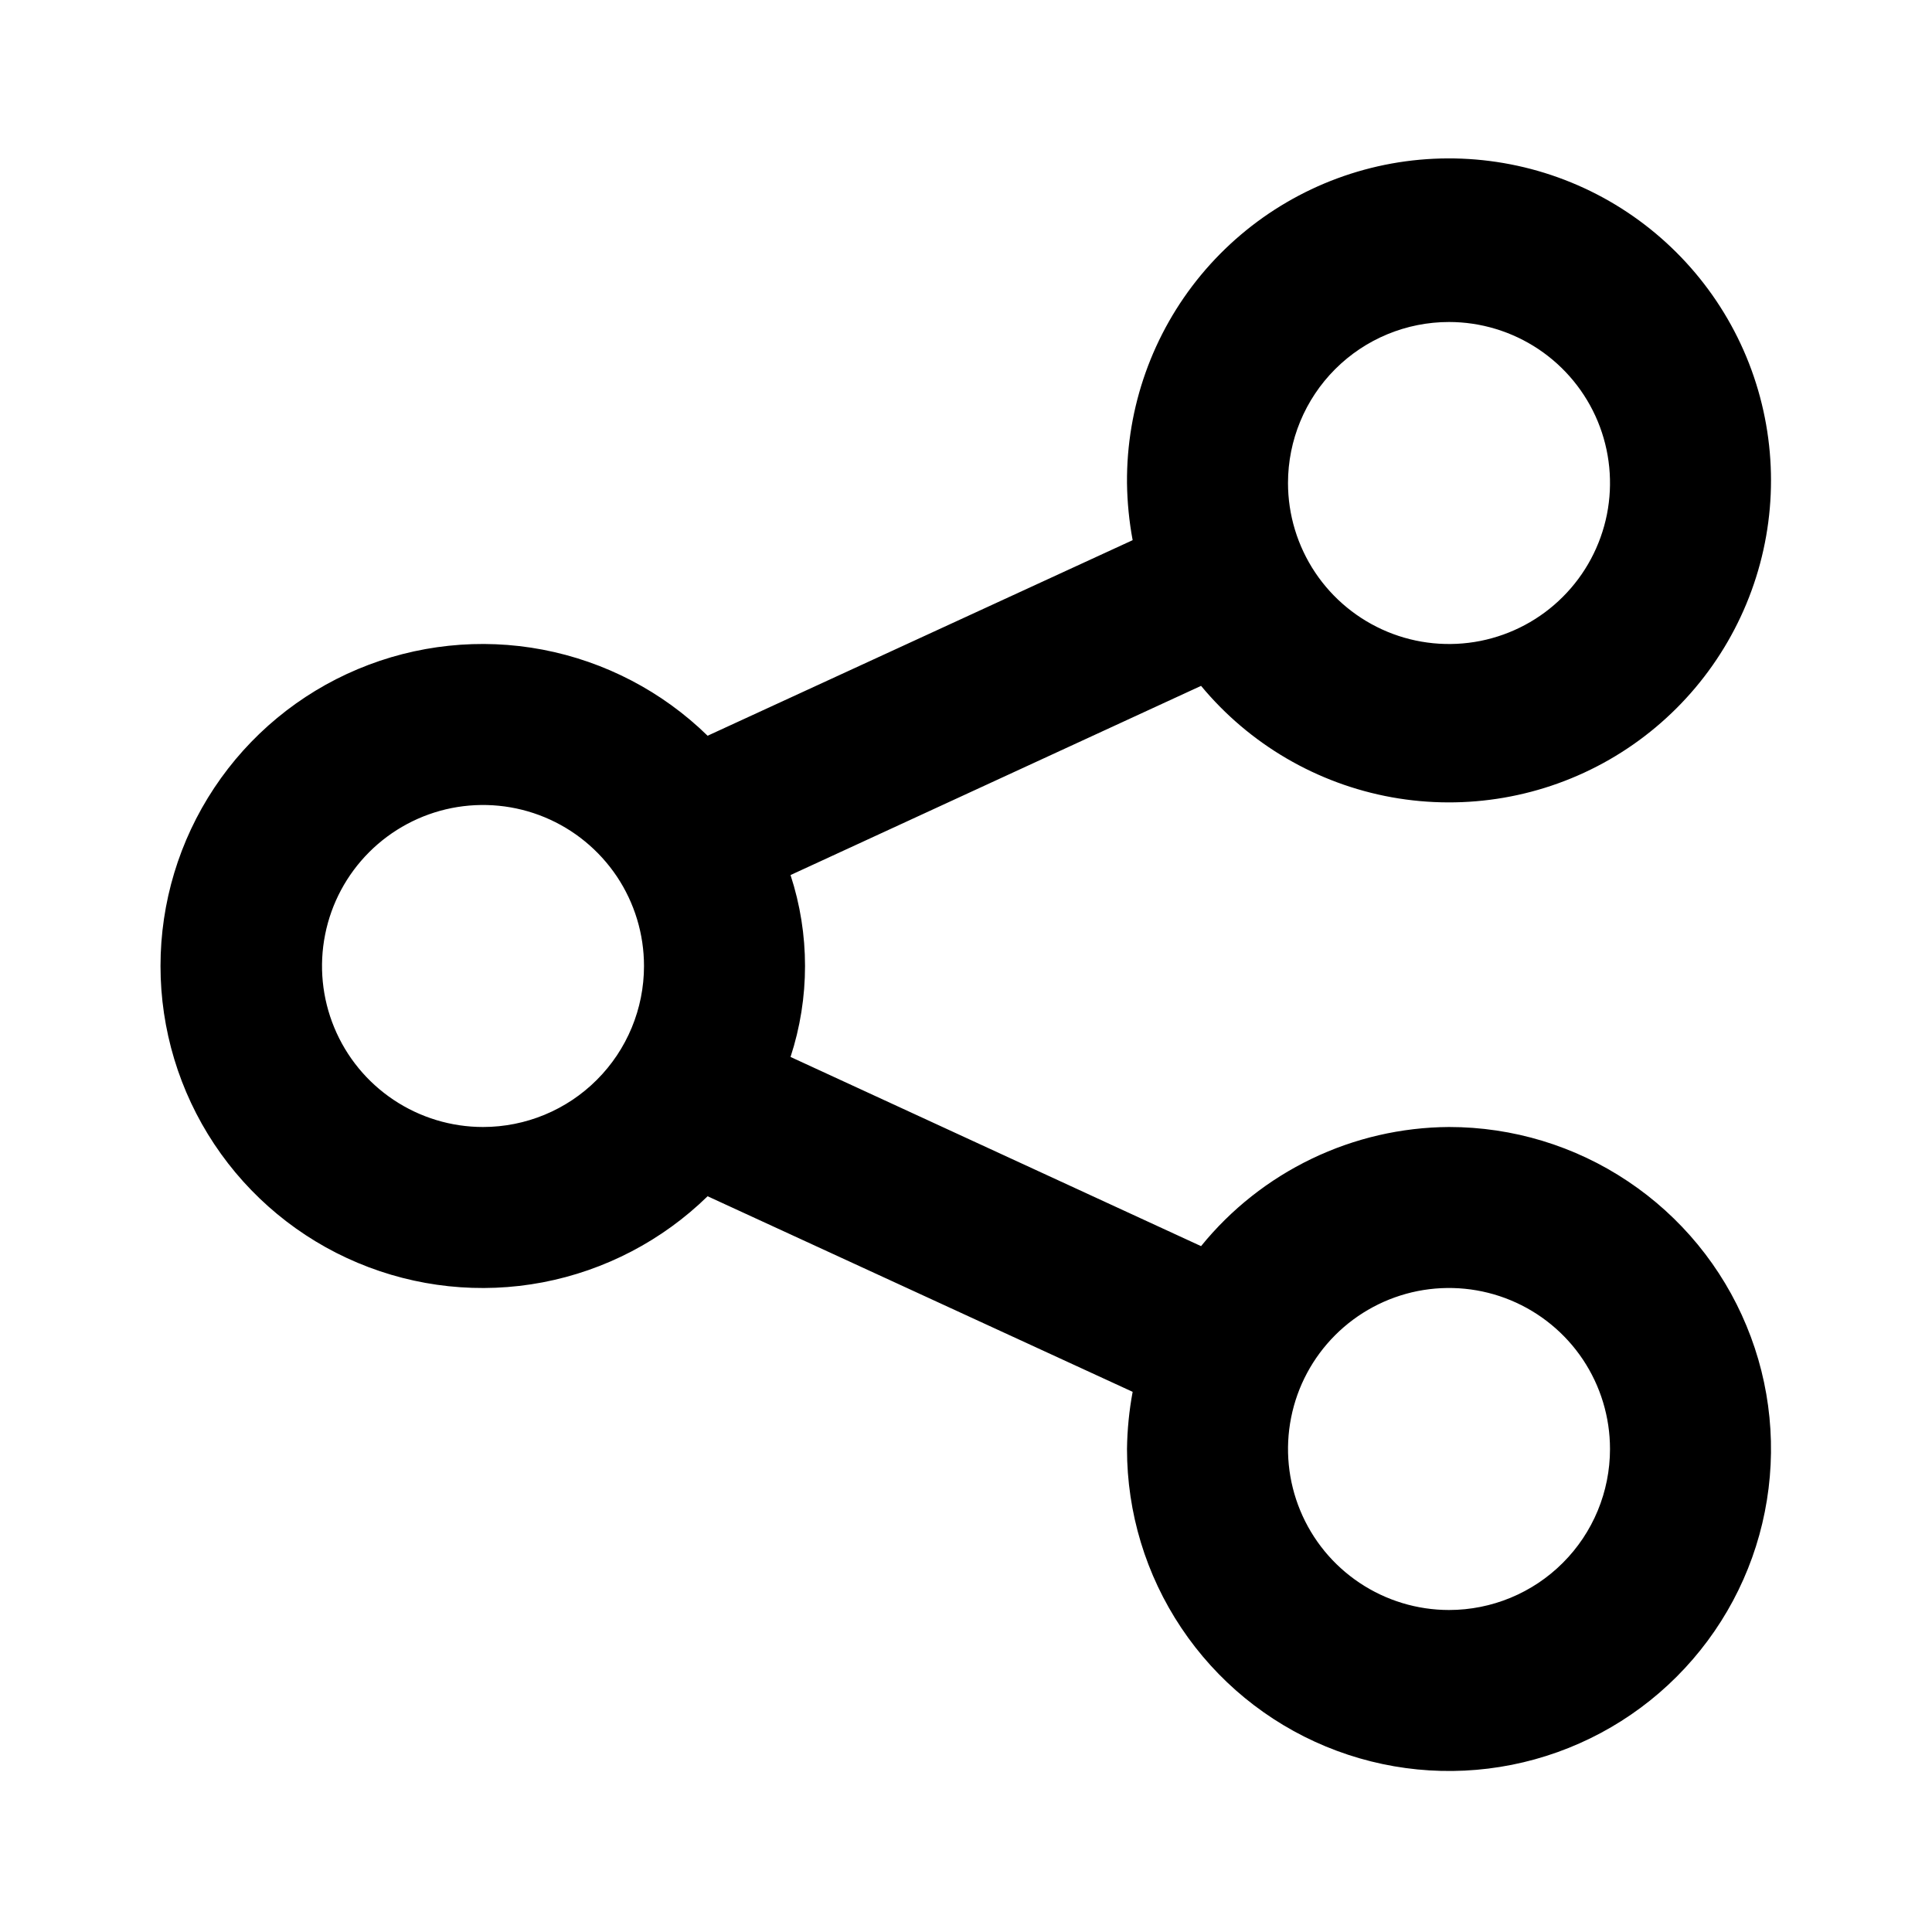
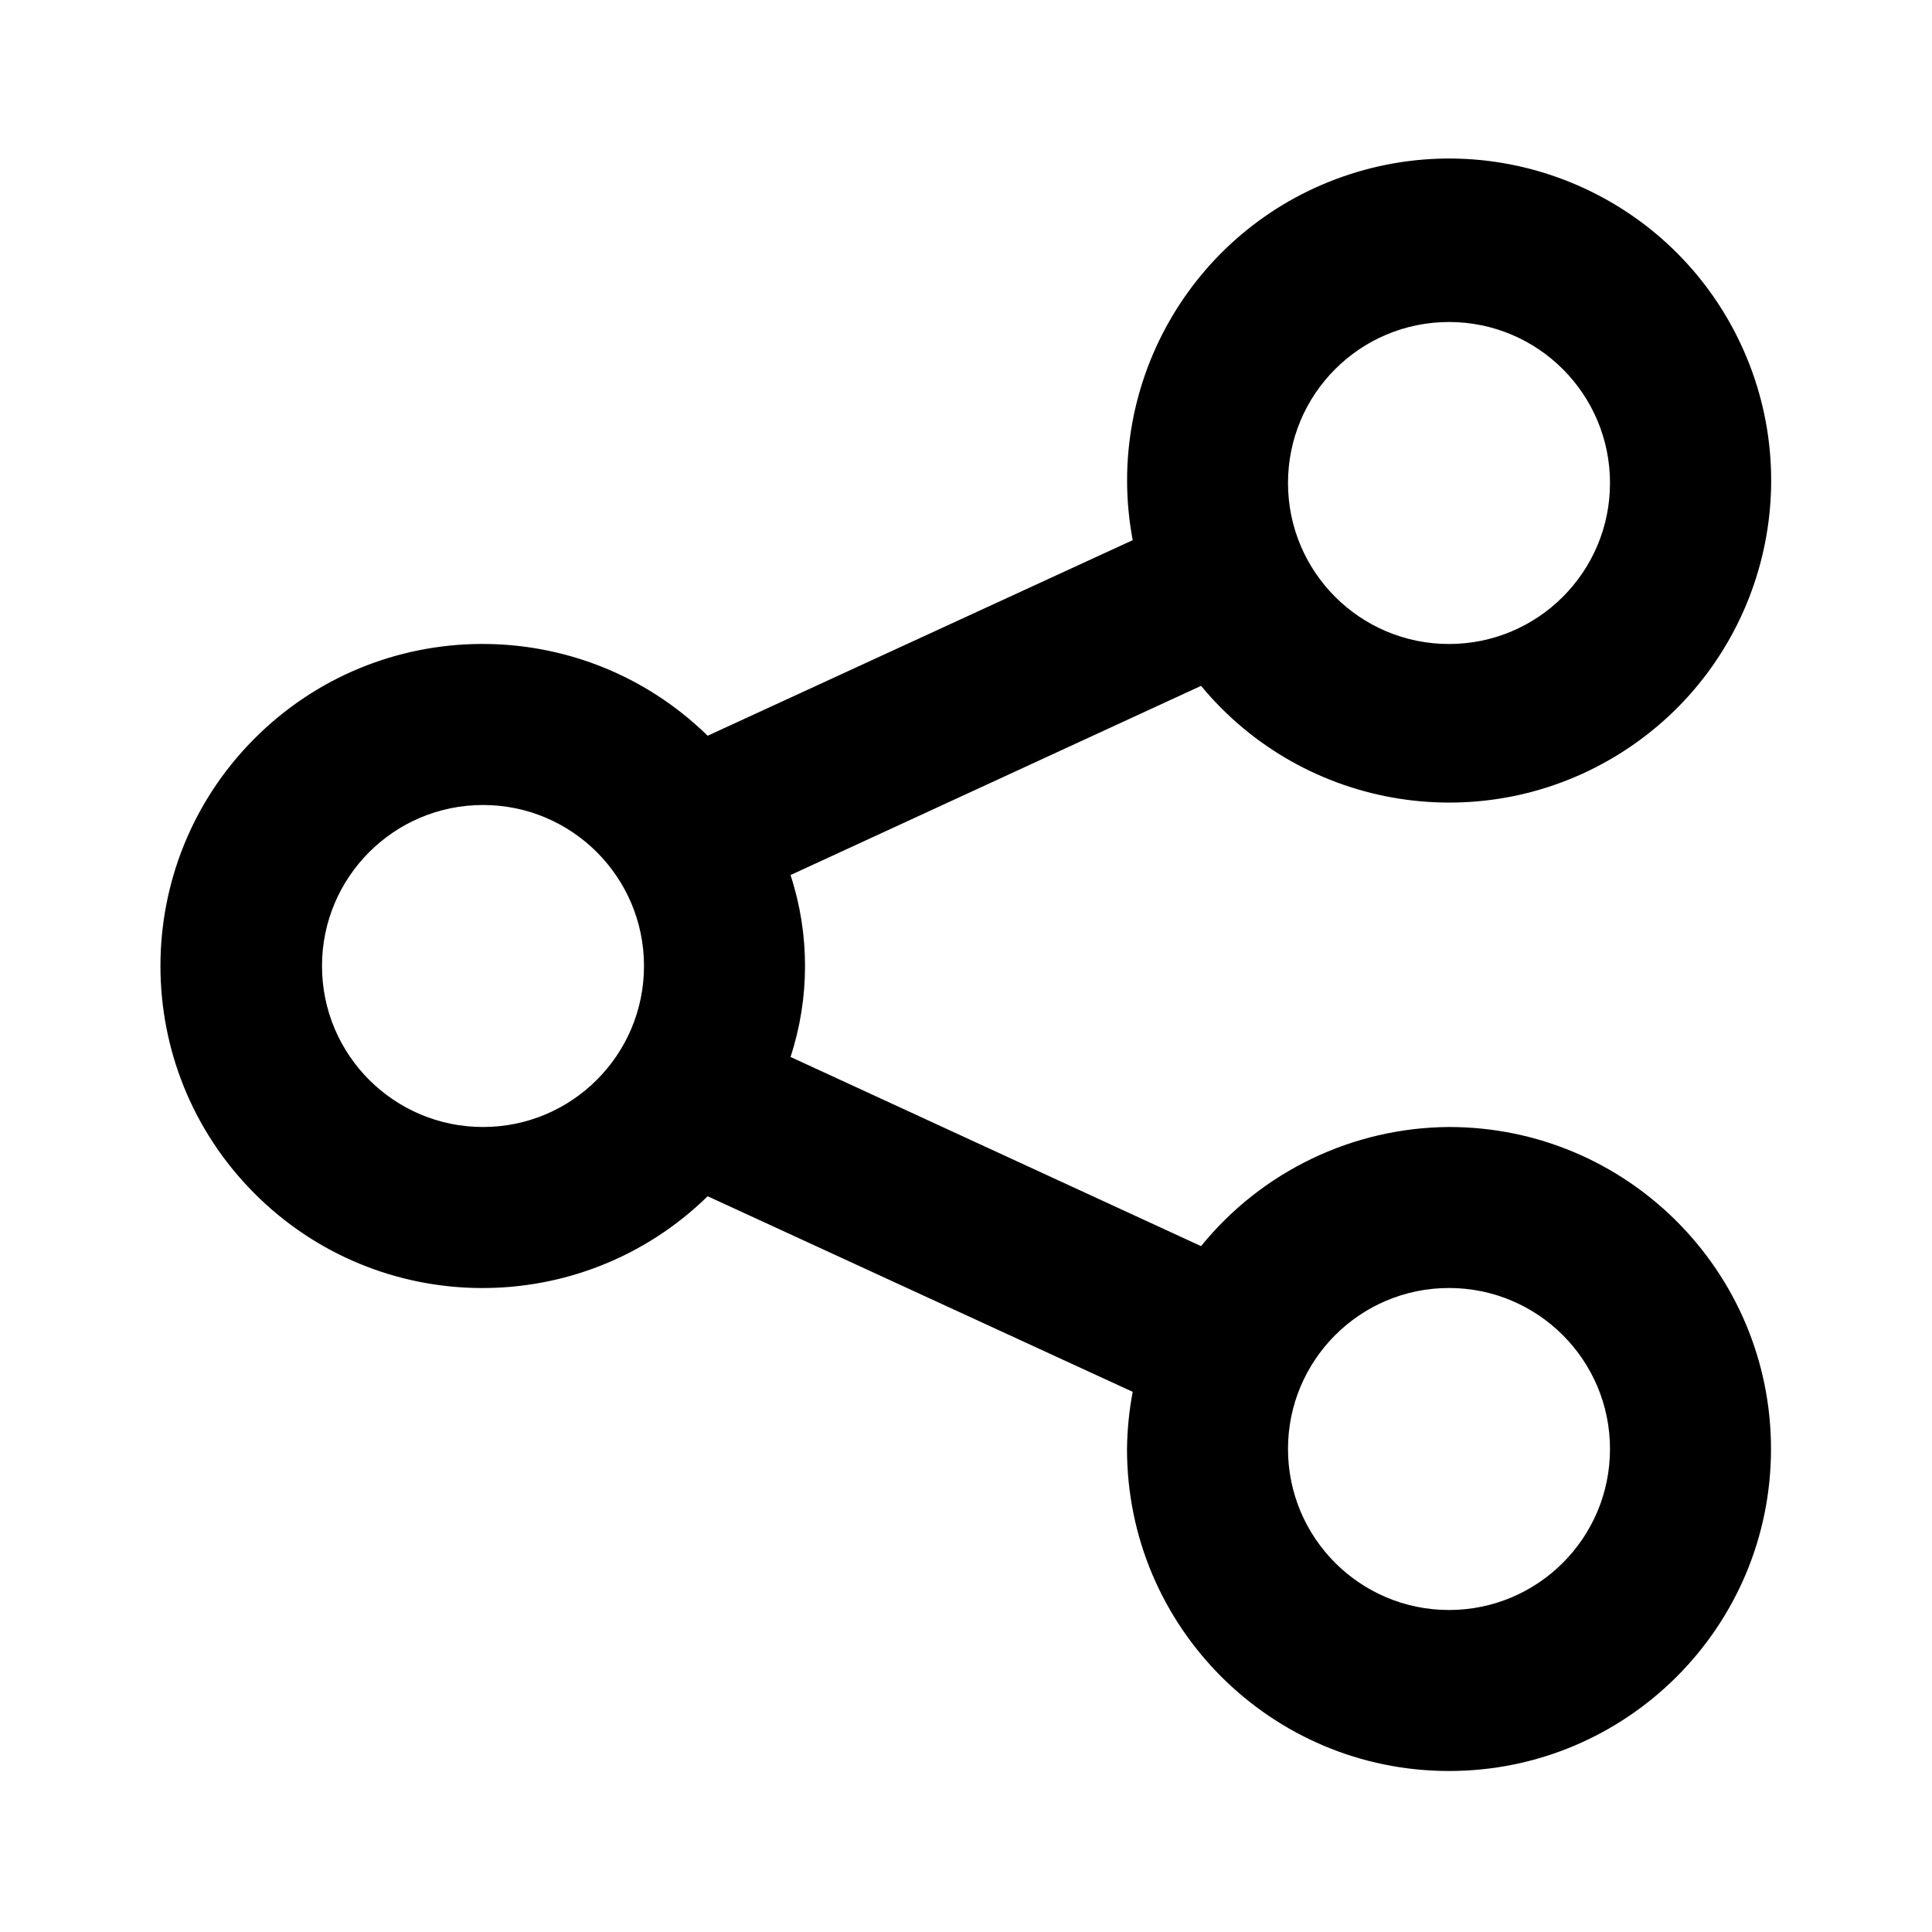
<svg xmlns="http://www.w3.org/2000/svg" width="39" height="39" viewBox="0 0 39 39" fill="none">
-   <path d="M29.25 22.75C28.29 22.756 27.343 22.975 26.478 23.391C25.613 23.807 24.85 24.409 24.245 25.155L15.958 21.336C16.348 20.143 16.348 18.857 15.958 17.664L24.245 13.845C25.223 15.025 26.586 15.821 28.094 16.094C29.601 16.366 31.157 16.098 32.486 15.335C33.814 14.572 34.831 13.365 35.356 11.925C35.882 10.486 35.881 8.908 35.356 7.468C34.831 6.029 33.813 4.822 32.485 4.059C31.156 3.297 29.6 3.029 28.092 3.301C26.585 3.574 25.222 4.371 24.244 5.551C23.267 6.731 22.738 8.218 22.75 9.75C22.755 10.137 22.793 10.523 22.864 10.904L14.284 14.852C13.369 13.958 12.211 13.354 10.954 13.114C9.697 12.875 8.398 13.013 7.219 13.509C6.039 14.005 5.033 14.838 4.325 15.904C3.617 16.97 3.24 18.221 3.24 19.5C3.24 20.779 3.617 22.03 4.325 23.096C5.033 24.162 6.039 24.995 7.219 25.491C8.398 25.987 9.697 26.125 10.954 25.886C12.211 25.646 13.369 25.042 14.284 24.148L22.864 28.096C22.793 28.477 22.755 28.863 22.75 29.25C22.75 30.536 23.131 31.792 23.846 32.861C24.56 33.93 25.575 34.763 26.763 35.255C27.951 35.747 29.258 35.876 30.518 35.625C31.779 35.374 32.938 34.755 33.846 33.846C34.755 32.937 35.375 31.779 35.625 30.518C35.876 29.257 35.748 27.95 35.255 26.763C34.764 25.575 33.93 24.56 32.861 23.846C31.793 23.131 30.536 22.75 29.25 22.75ZM29.25 6.5C29.893 6.5 30.521 6.691 31.056 7.048C31.59 7.405 32.007 7.912 32.253 8.506C32.499 9.1 32.563 9.754 32.438 10.384C32.312 11.014 32.003 11.594 31.548 12.048C31.094 12.503 30.515 12.812 29.884 12.938C29.254 13.063 28.6 12.999 28.007 12.753C27.413 12.507 26.905 12.09 26.548 11.556C26.191 11.021 26 10.393 26 9.75C26 8.888 26.343 8.061 26.952 7.452C27.562 6.842 28.388 6.5 29.25 6.5ZM9.75 22.75C9.108 22.75 8.479 22.559 7.945 22.202C7.41 21.845 6.994 21.338 6.748 20.744C6.502 20.15 6.437 19.496 6.563 18.866C6.688 18.235 6.998 17.656 7.452 17.202C7.907 16.747 8.486 16.438 9.116 16.312C9.747 16.187 10.4 16.251 10.994 16.497C11.588 16.743 12.095 17.16 12.453 17.694C12.81 18.229 13 18.857 13 19.5C13 20.362 12.658 21.189 12.048 21.798C11.439 22.408 10.612 22.75 9.75 22.75ZM29.25 32.5C28.608 32.5 27.979 32.309 27.445 31.952C26.91 31.595 26.494 31.088 26.248 30.494C26.002 29.9 25.937 29.246 26.063 28.616C26.188 27.985 26.498 27.406 26.952 26.952C27.407 26.497 27.986 26.188 28.616 26.062C29.247 25.937 29.9 26.001 30.494 26.247C31.088 26.493 31.596 26.91 31.953 27.444C32.31 27.979 32.5 28.607 32.5 29.25C32.5 30.112 32.158 30.939 31.548 31.548C30.939 32.158 30.112 32.5 29.25 32.5Z" fill="currentColor" />
+   <path fill="currentColor" d="M29.25 22.75a6.5 6.5 0 0 0-5.005 2.405l-8.287-3.819c.39-1.193.39-2.48 0-3.672l8.287-3.819a6.5 6.5 0 1 0-1.38-2.941l-8.58 3.948a6.501 6.501 0 1 0 0 9.296l8.58 3.948q-.108.572-.115 1.154a6.5 6.5 0 1 0 6.5-6.5m0-16.25a3.25 3.25 0 1 1 0 6.5 3.25 3.25 0 0 1 0-6.5M9.75 22.75a3.25 3.25 0 1 1 0-6.5 3.25 3.25 0 0 1 0 6.5m19.5 9.75a3.25 3.25 0 1 1 0-6.5 3.25 3.25 0 0 1 0 6.5" />
</svg>
